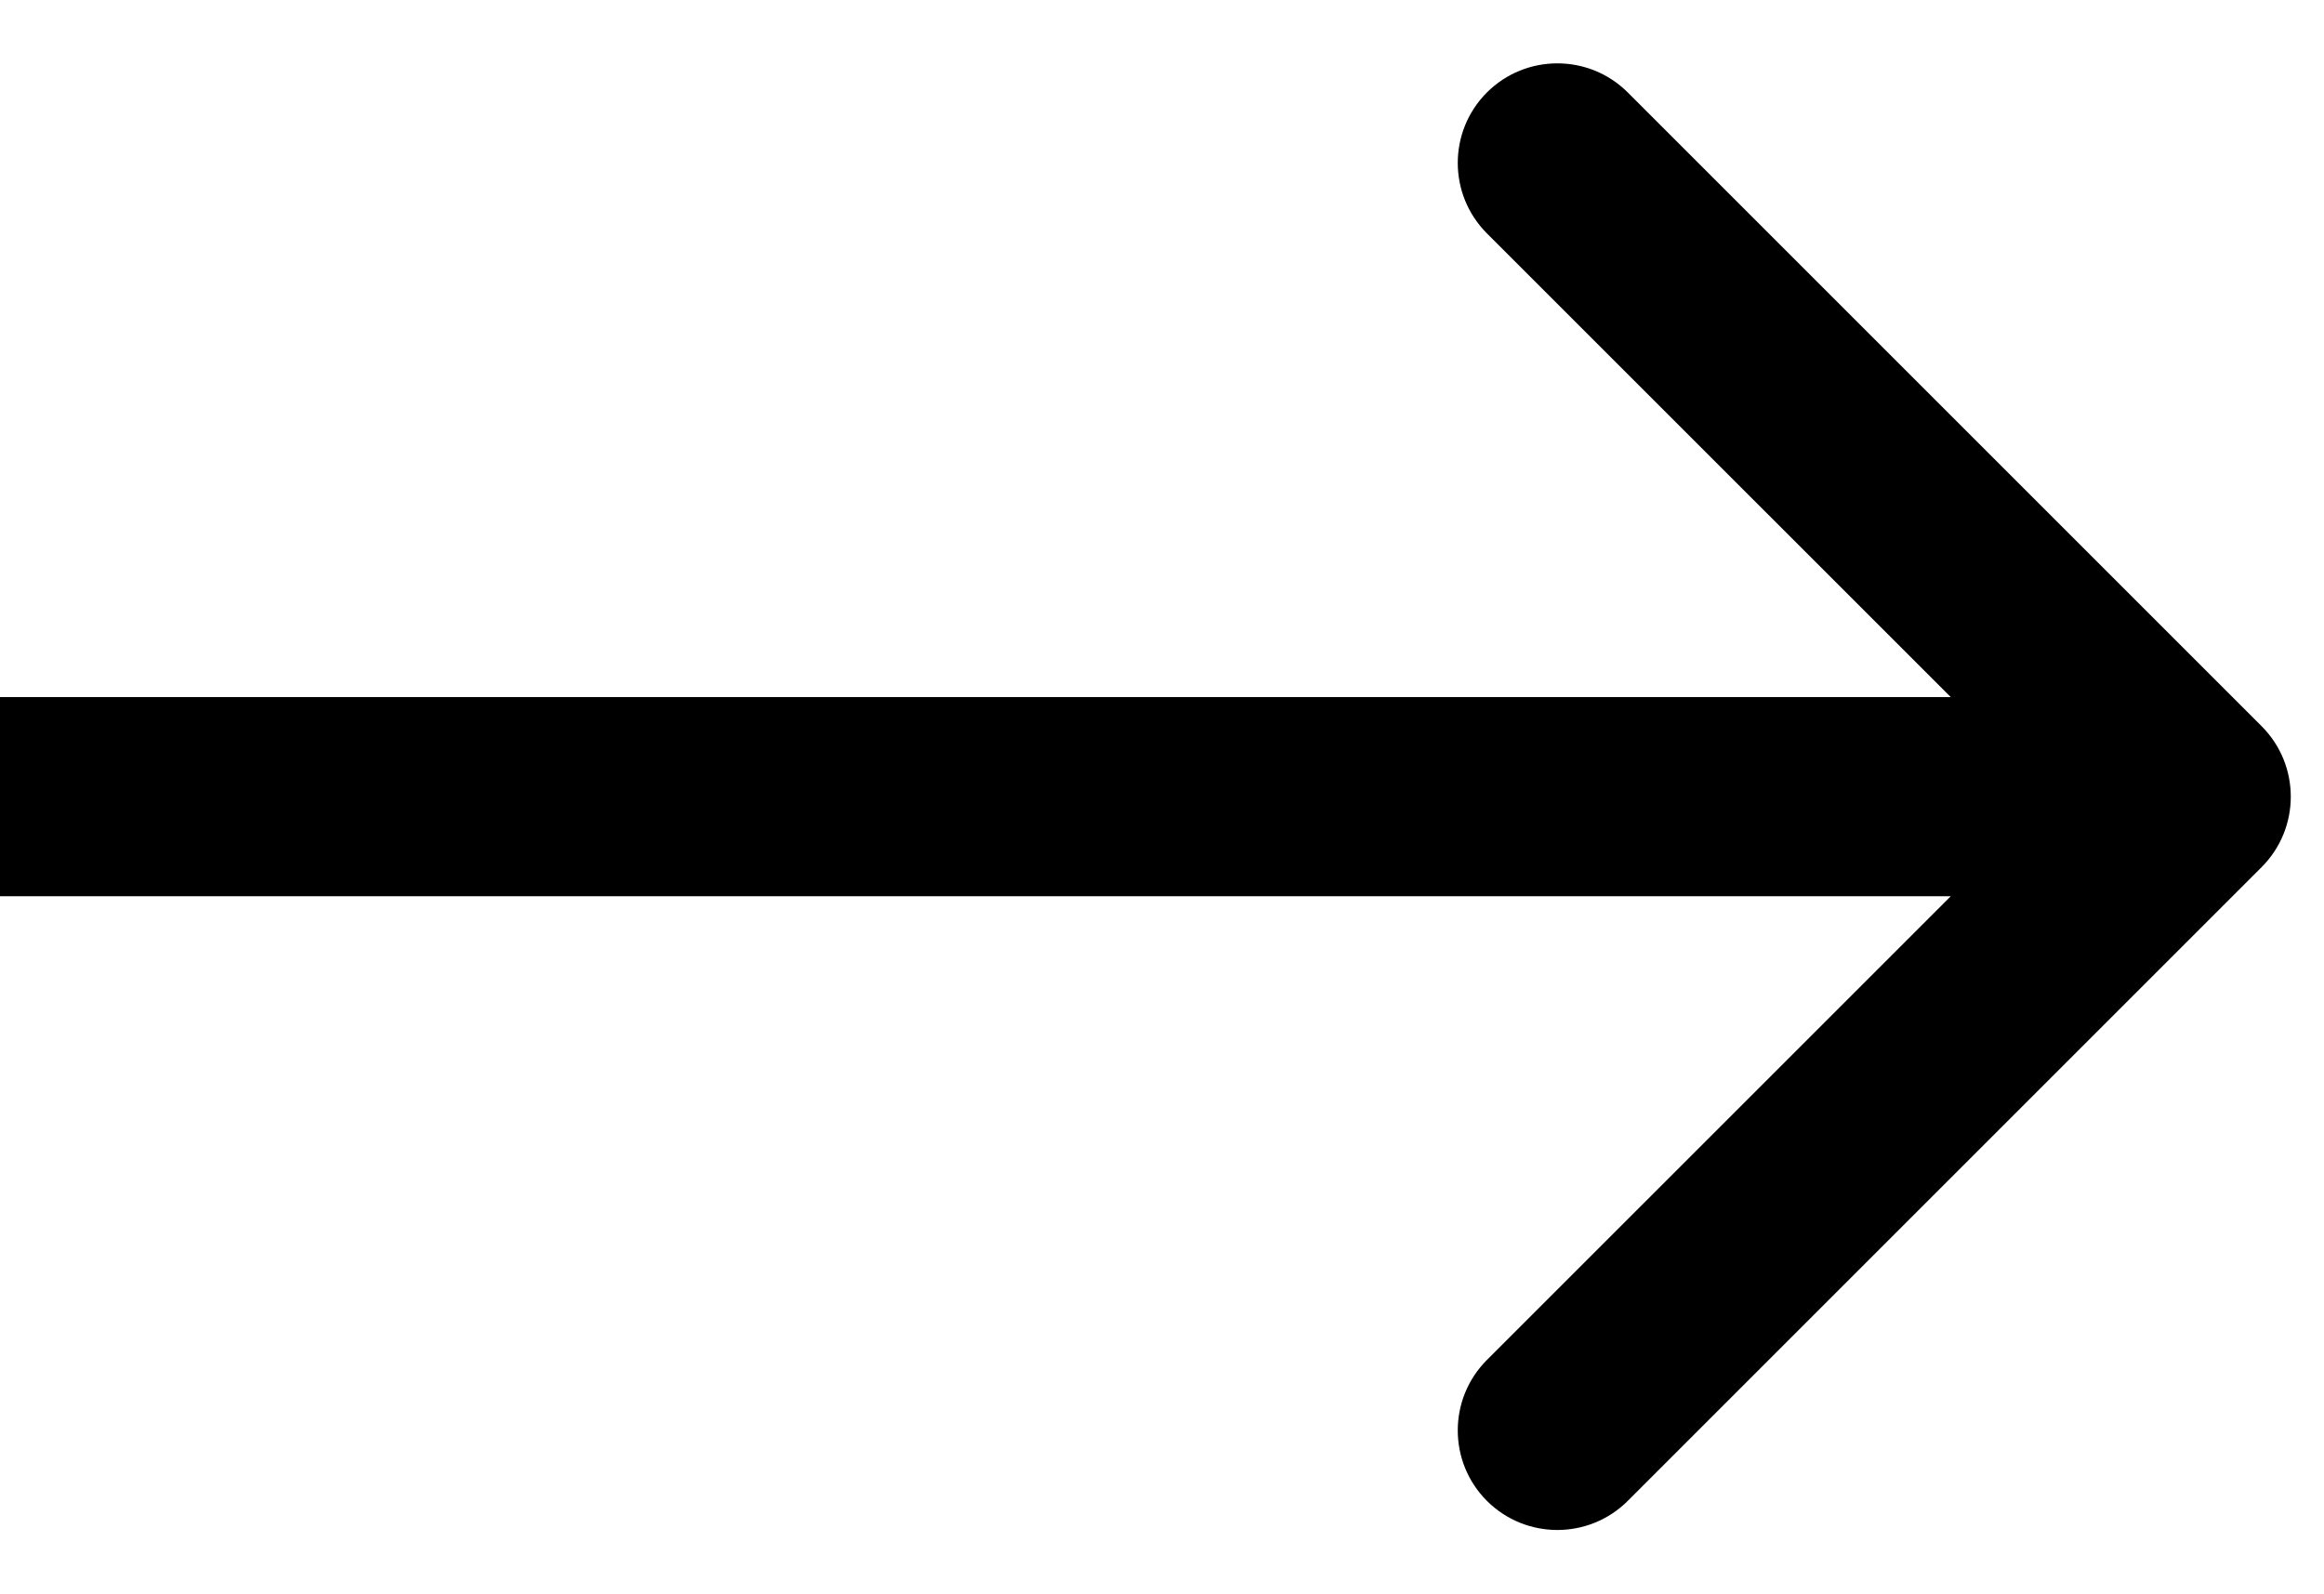
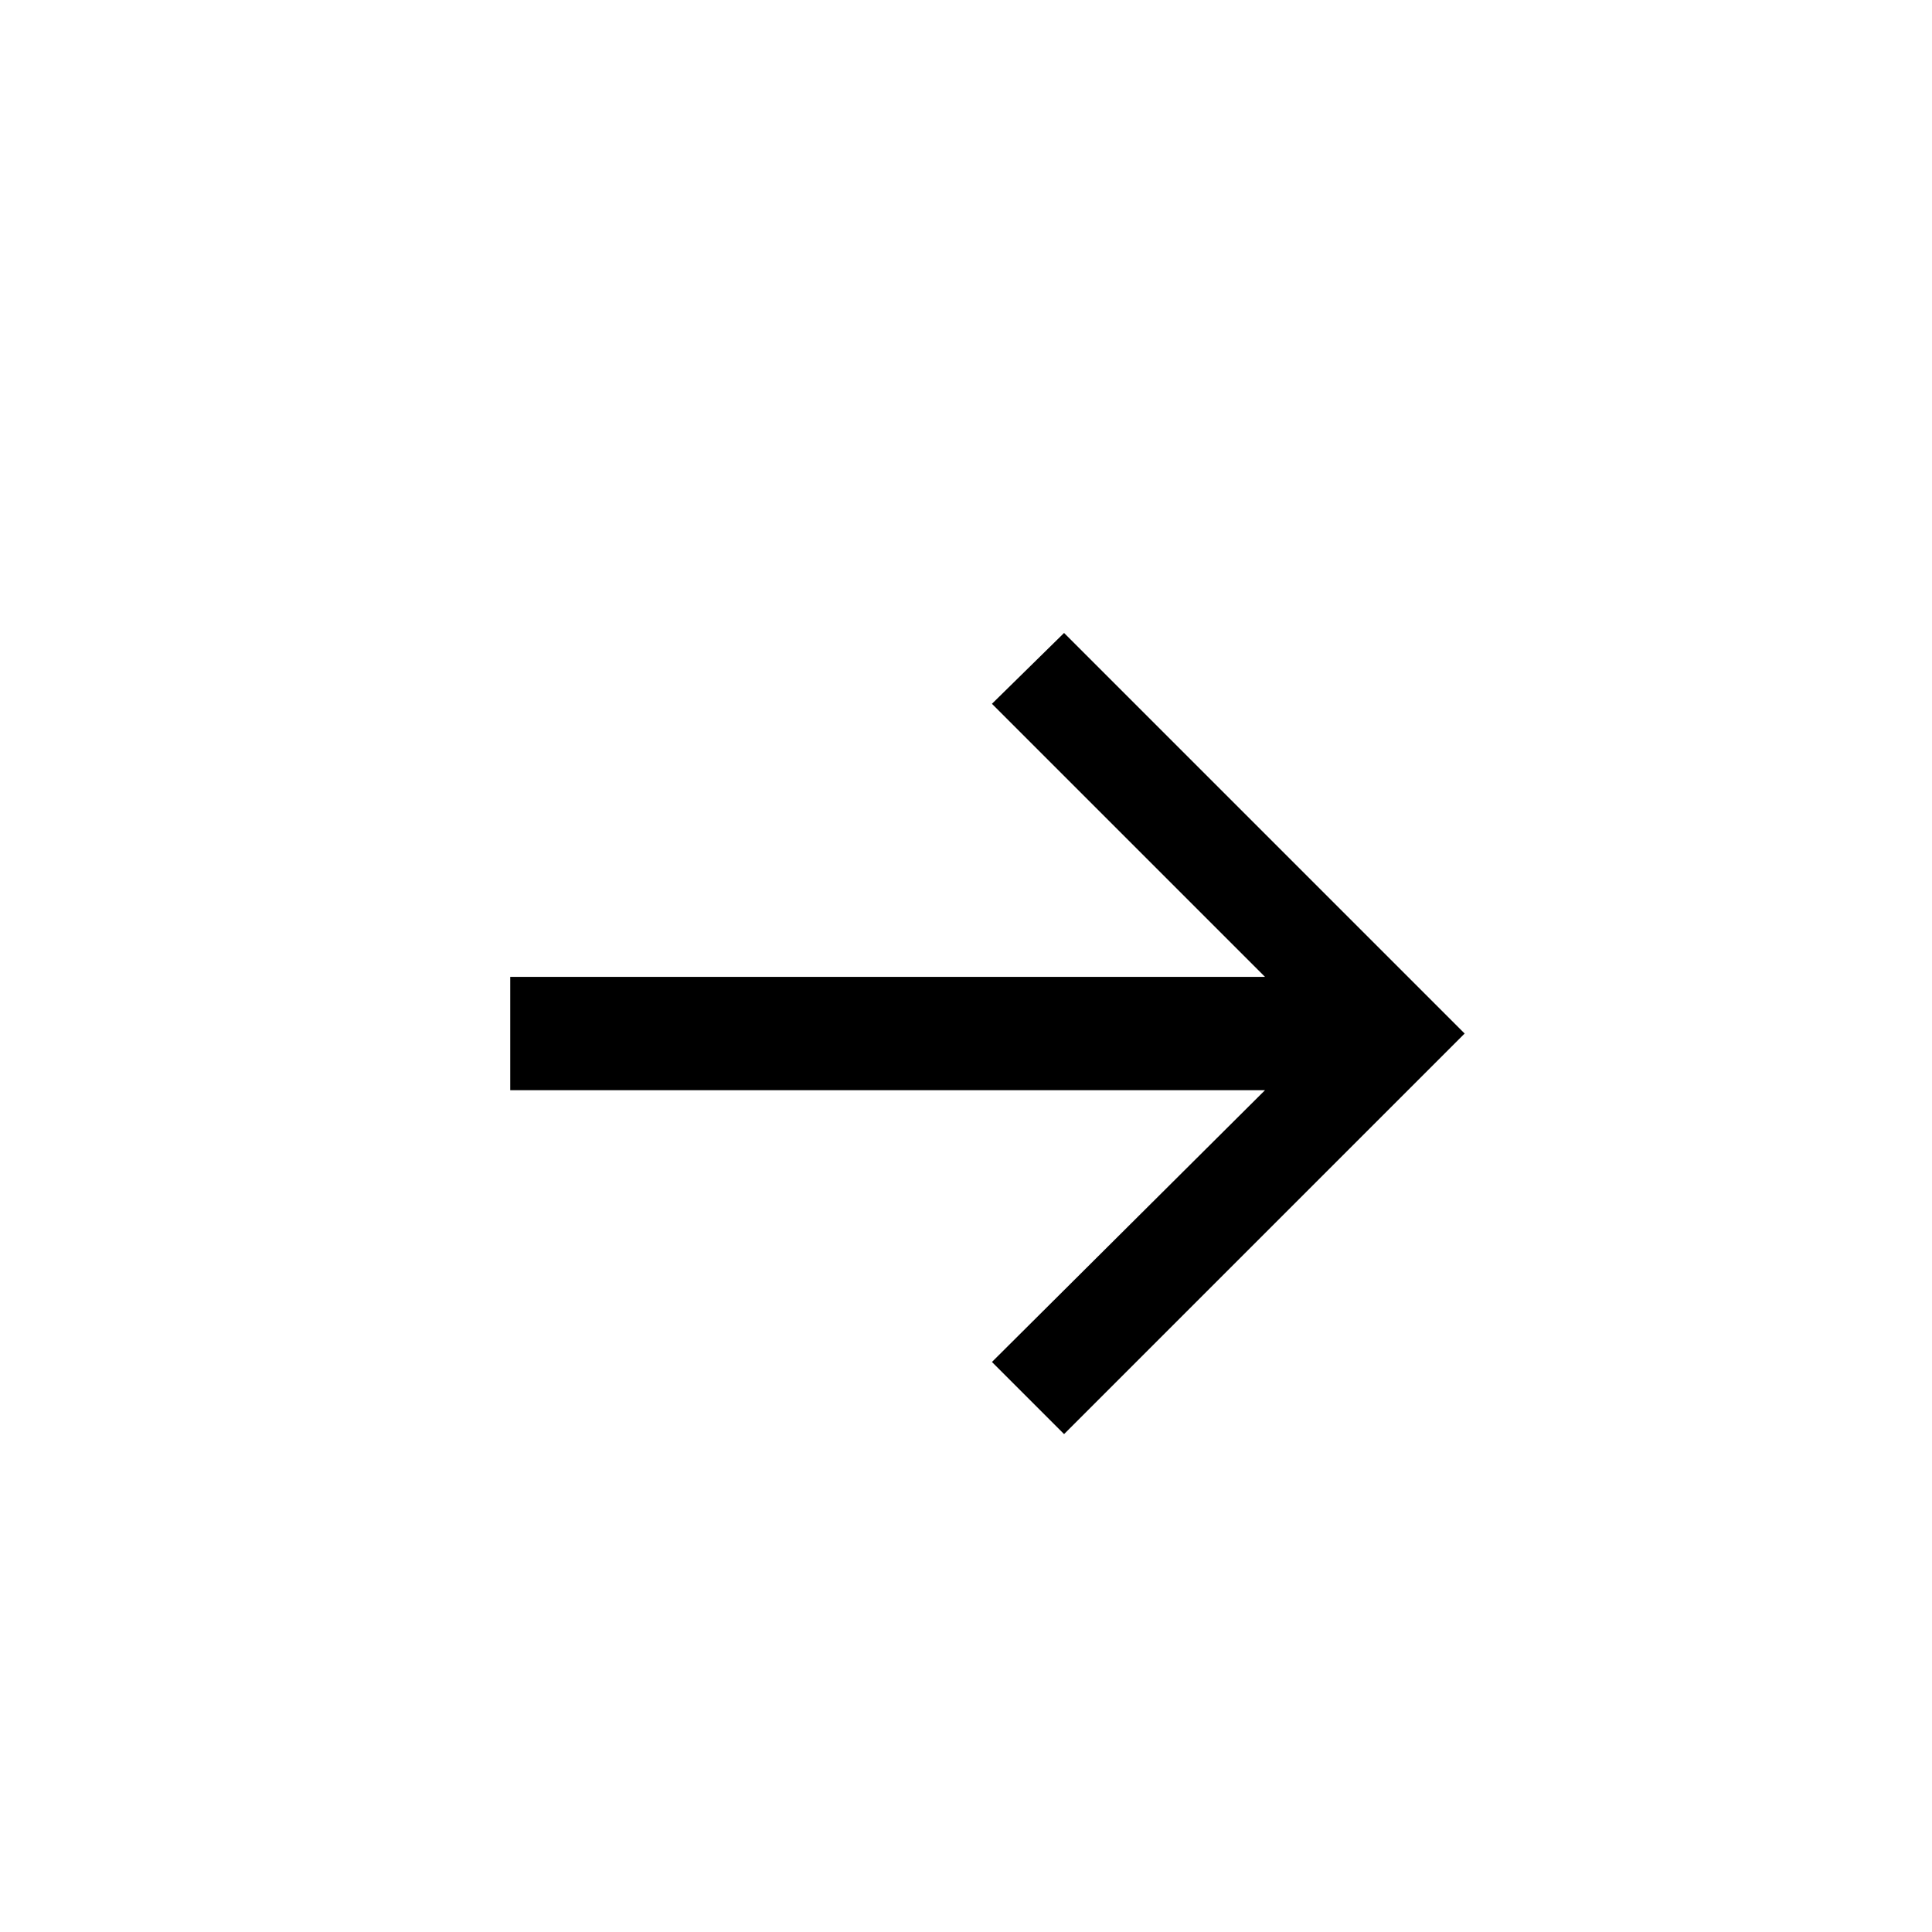
- <svg xmlns="http://www.w3.org/2000/svg" width="35" height="24" viewBox="0 0 35 24" fill="none">
-   <path d="M34.061 13.061C34.646 12.475 34.646 11.525 34.061 10.939L24.515 1.393C23.929 0.808 22.979 0.808 22.393 1.393C21.808 1.979 21.808 2.929 22.393 3.515L30.879 12L22.393 20.485C21.808 21.071 21.808 22.021 22.393 22.607C22.979 23.192 23.929 23.192 24.515 22.607L34.061 13.061ZM0 13.5H33V10.5H0V13.5Z" fill="currentColor" />
+ <svg xmlns="http://www.w3.org/2000/svg" width="21" height="21" viewBox="0 0 21 21" fill="none">
+   <path d="M13.75 10.618L10.782 7.65L11.566 6.88L15.92 11.234L11.566 15.588L10.782 14.804L13.75 11.85H5.546V10.618H13.75Z" fill="currentColor" />
</svg>
